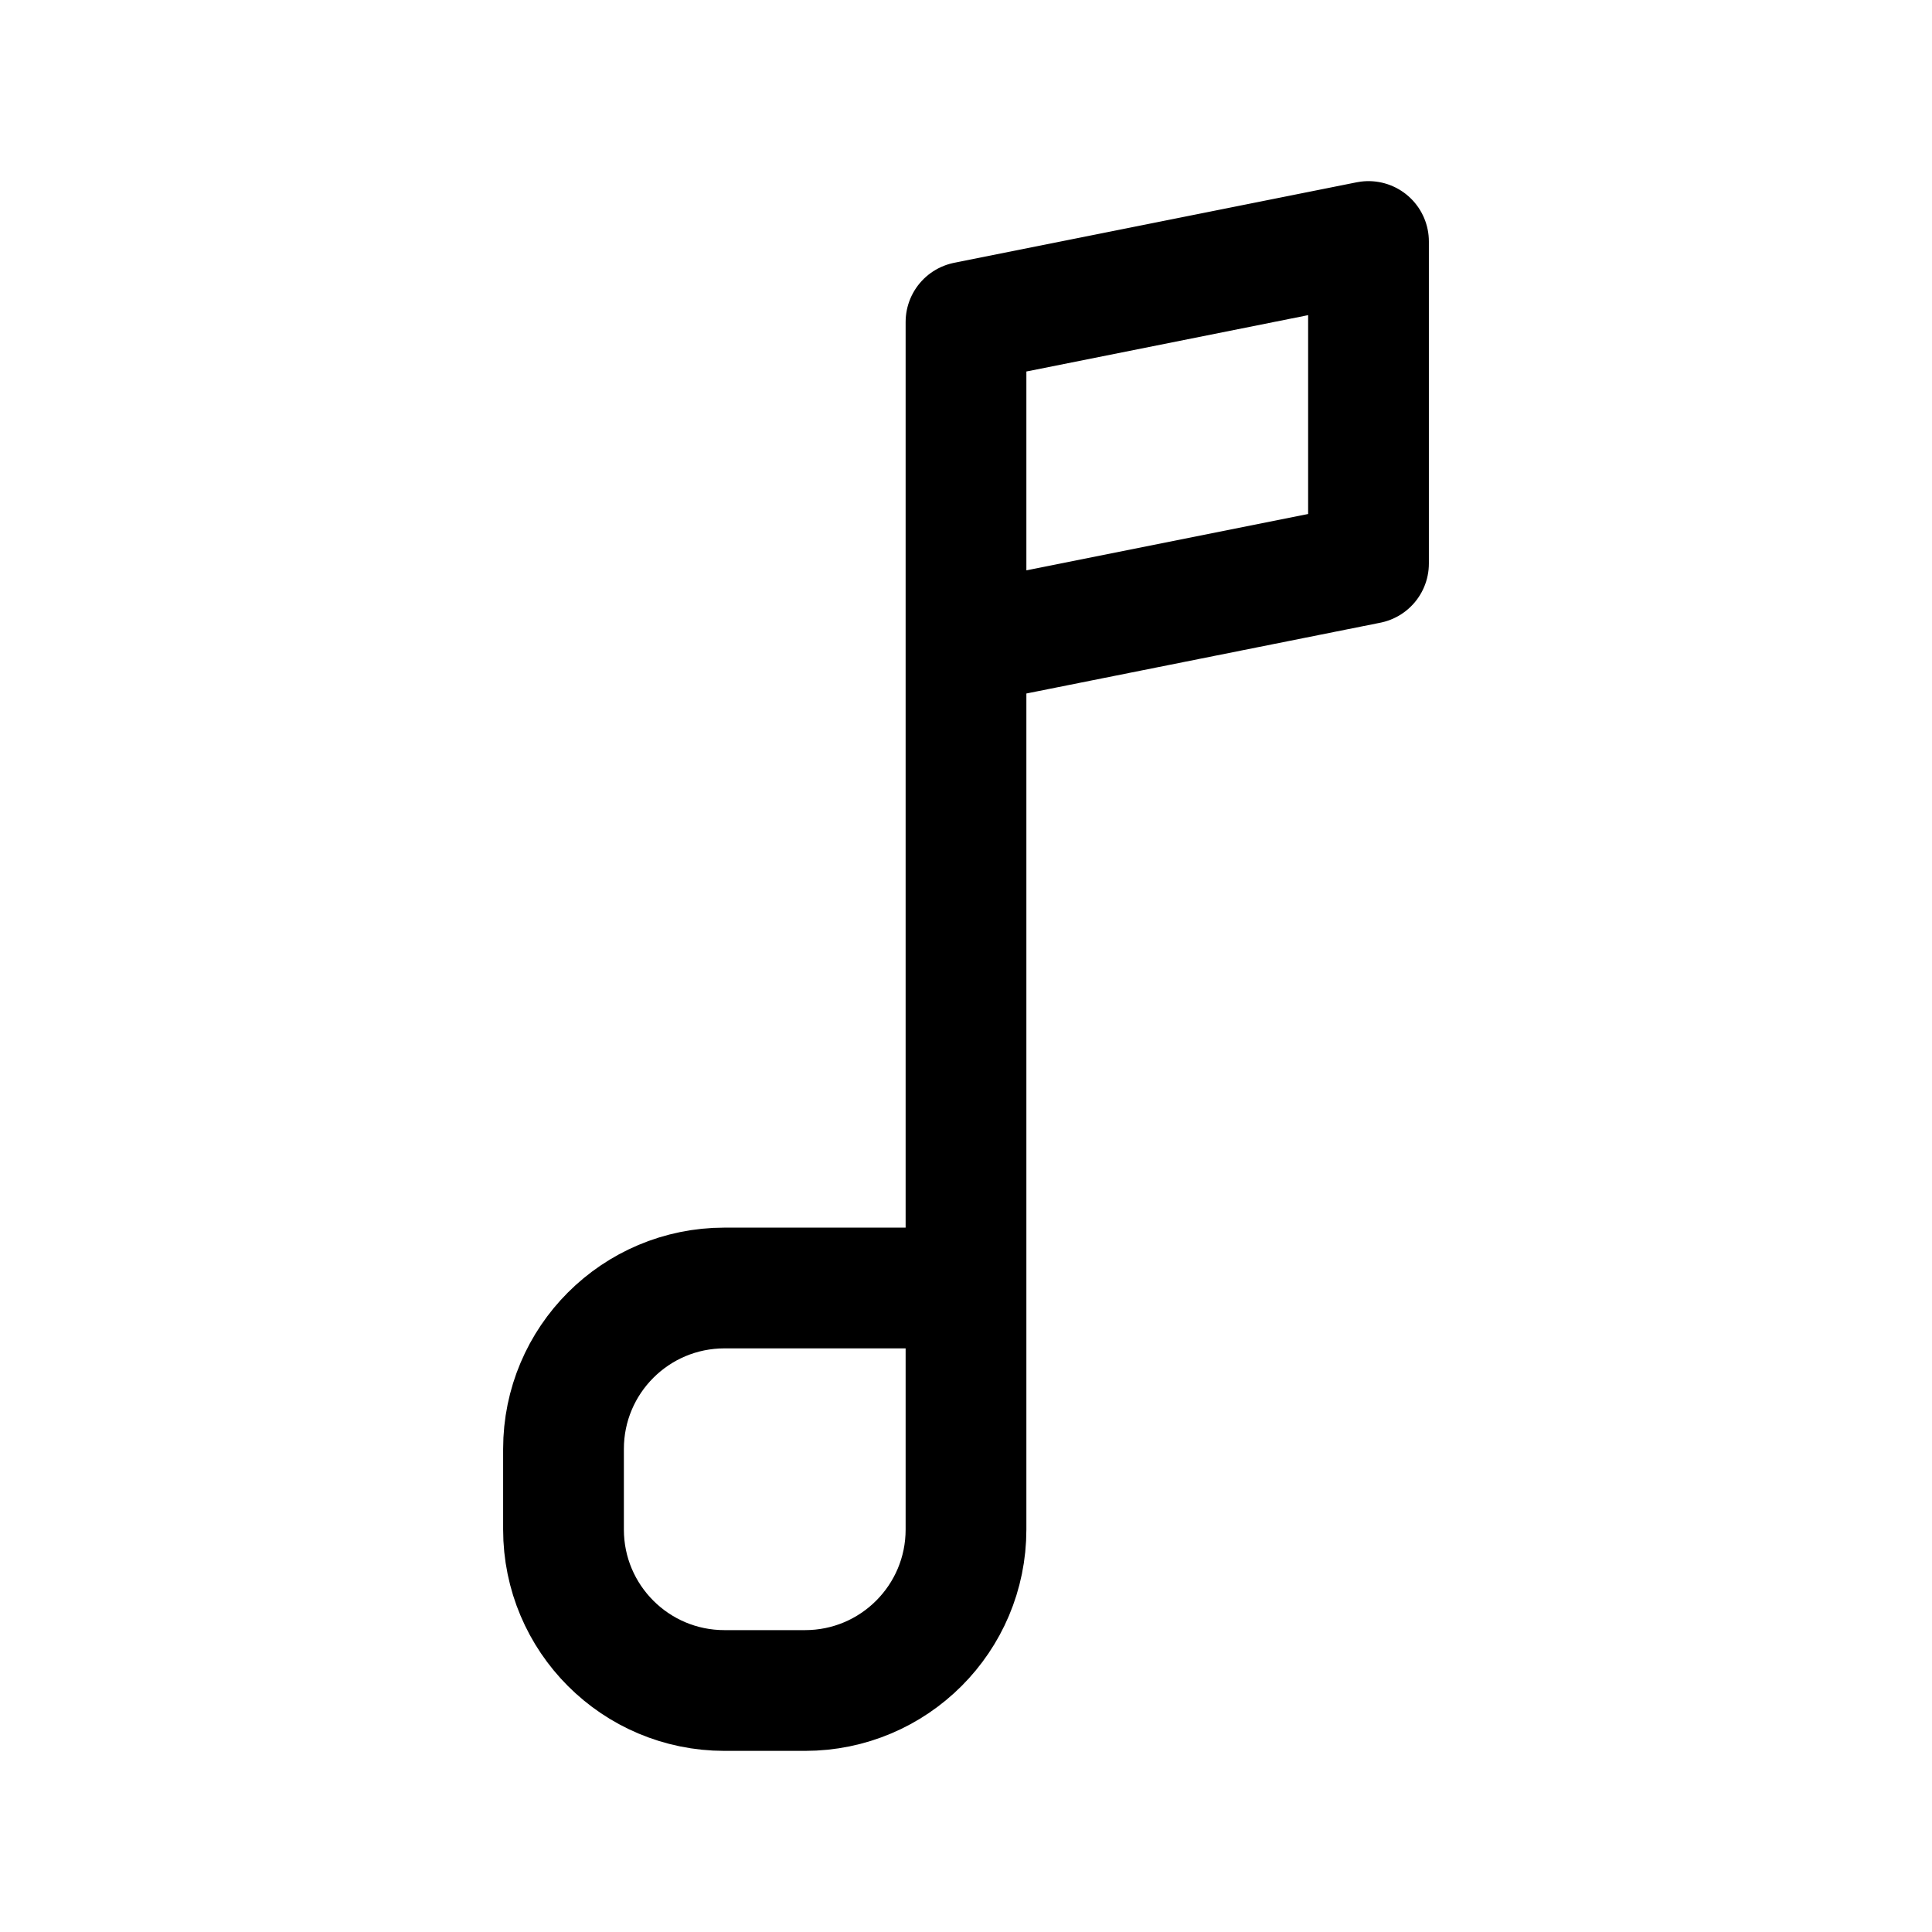
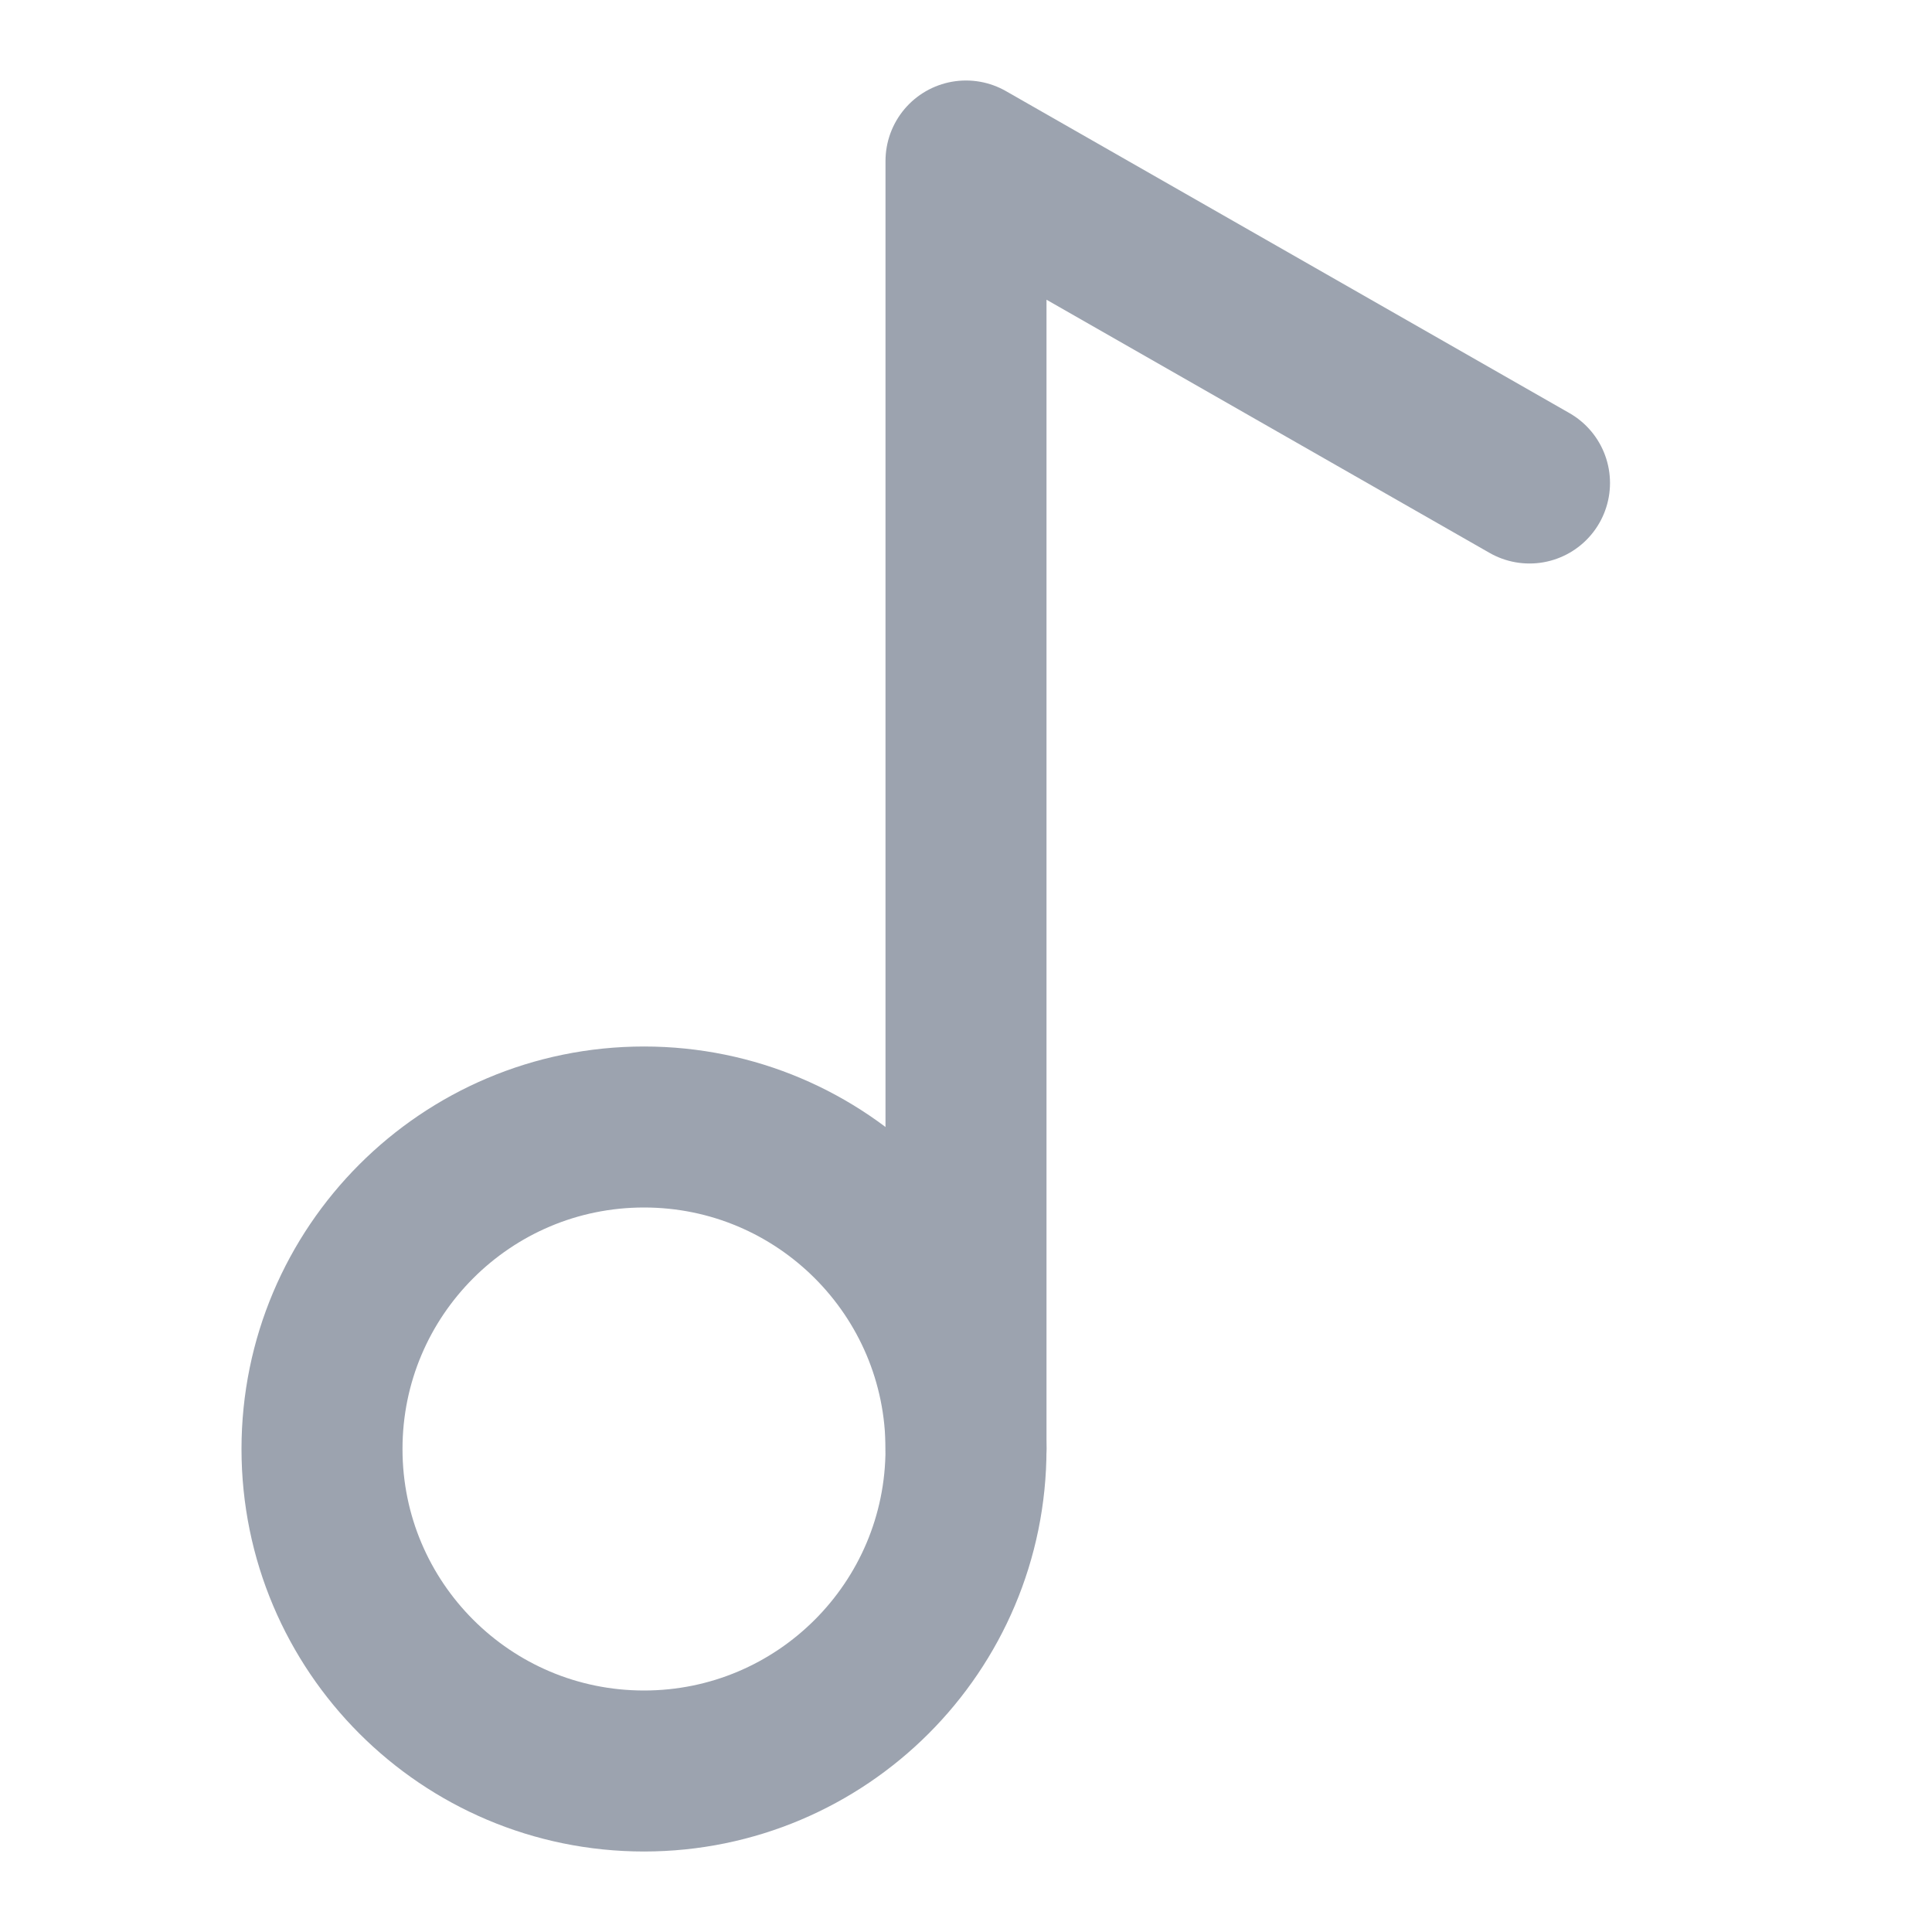
- <svg xmlns="http://www.w3.org/2000/svg" width="24px" height="24px" stroke-width="1.5" viewBox="0 0 24 24" fill="none" color="#000000">
-   <path d="M12 16V19C12 20.105 11.105 21 10 21H9C7.895 21 7 20.105 7 19V18C7 16.895 7.895 16 9 16H12ZM12 16V8M12 8V4L17 3V7L12 8Z" stroke="#000000" stroke-width="1.5" stroke-linecap="round" stroke-linejoin="round" />
+ <svg xmlns="http://www.w3.org/2000/svg" width="24" height="24" viewBox="0 0 24 24" fill="none" stroke="#9ca3af" stroke-width="2" stroke-linecap="round" stroke-linejoin="round" class="lucide lucide-music-2">
+   <circle cx="8" cy="18" r="4" />
+   <path d="M12 18V2l7 4" />
</svg>
